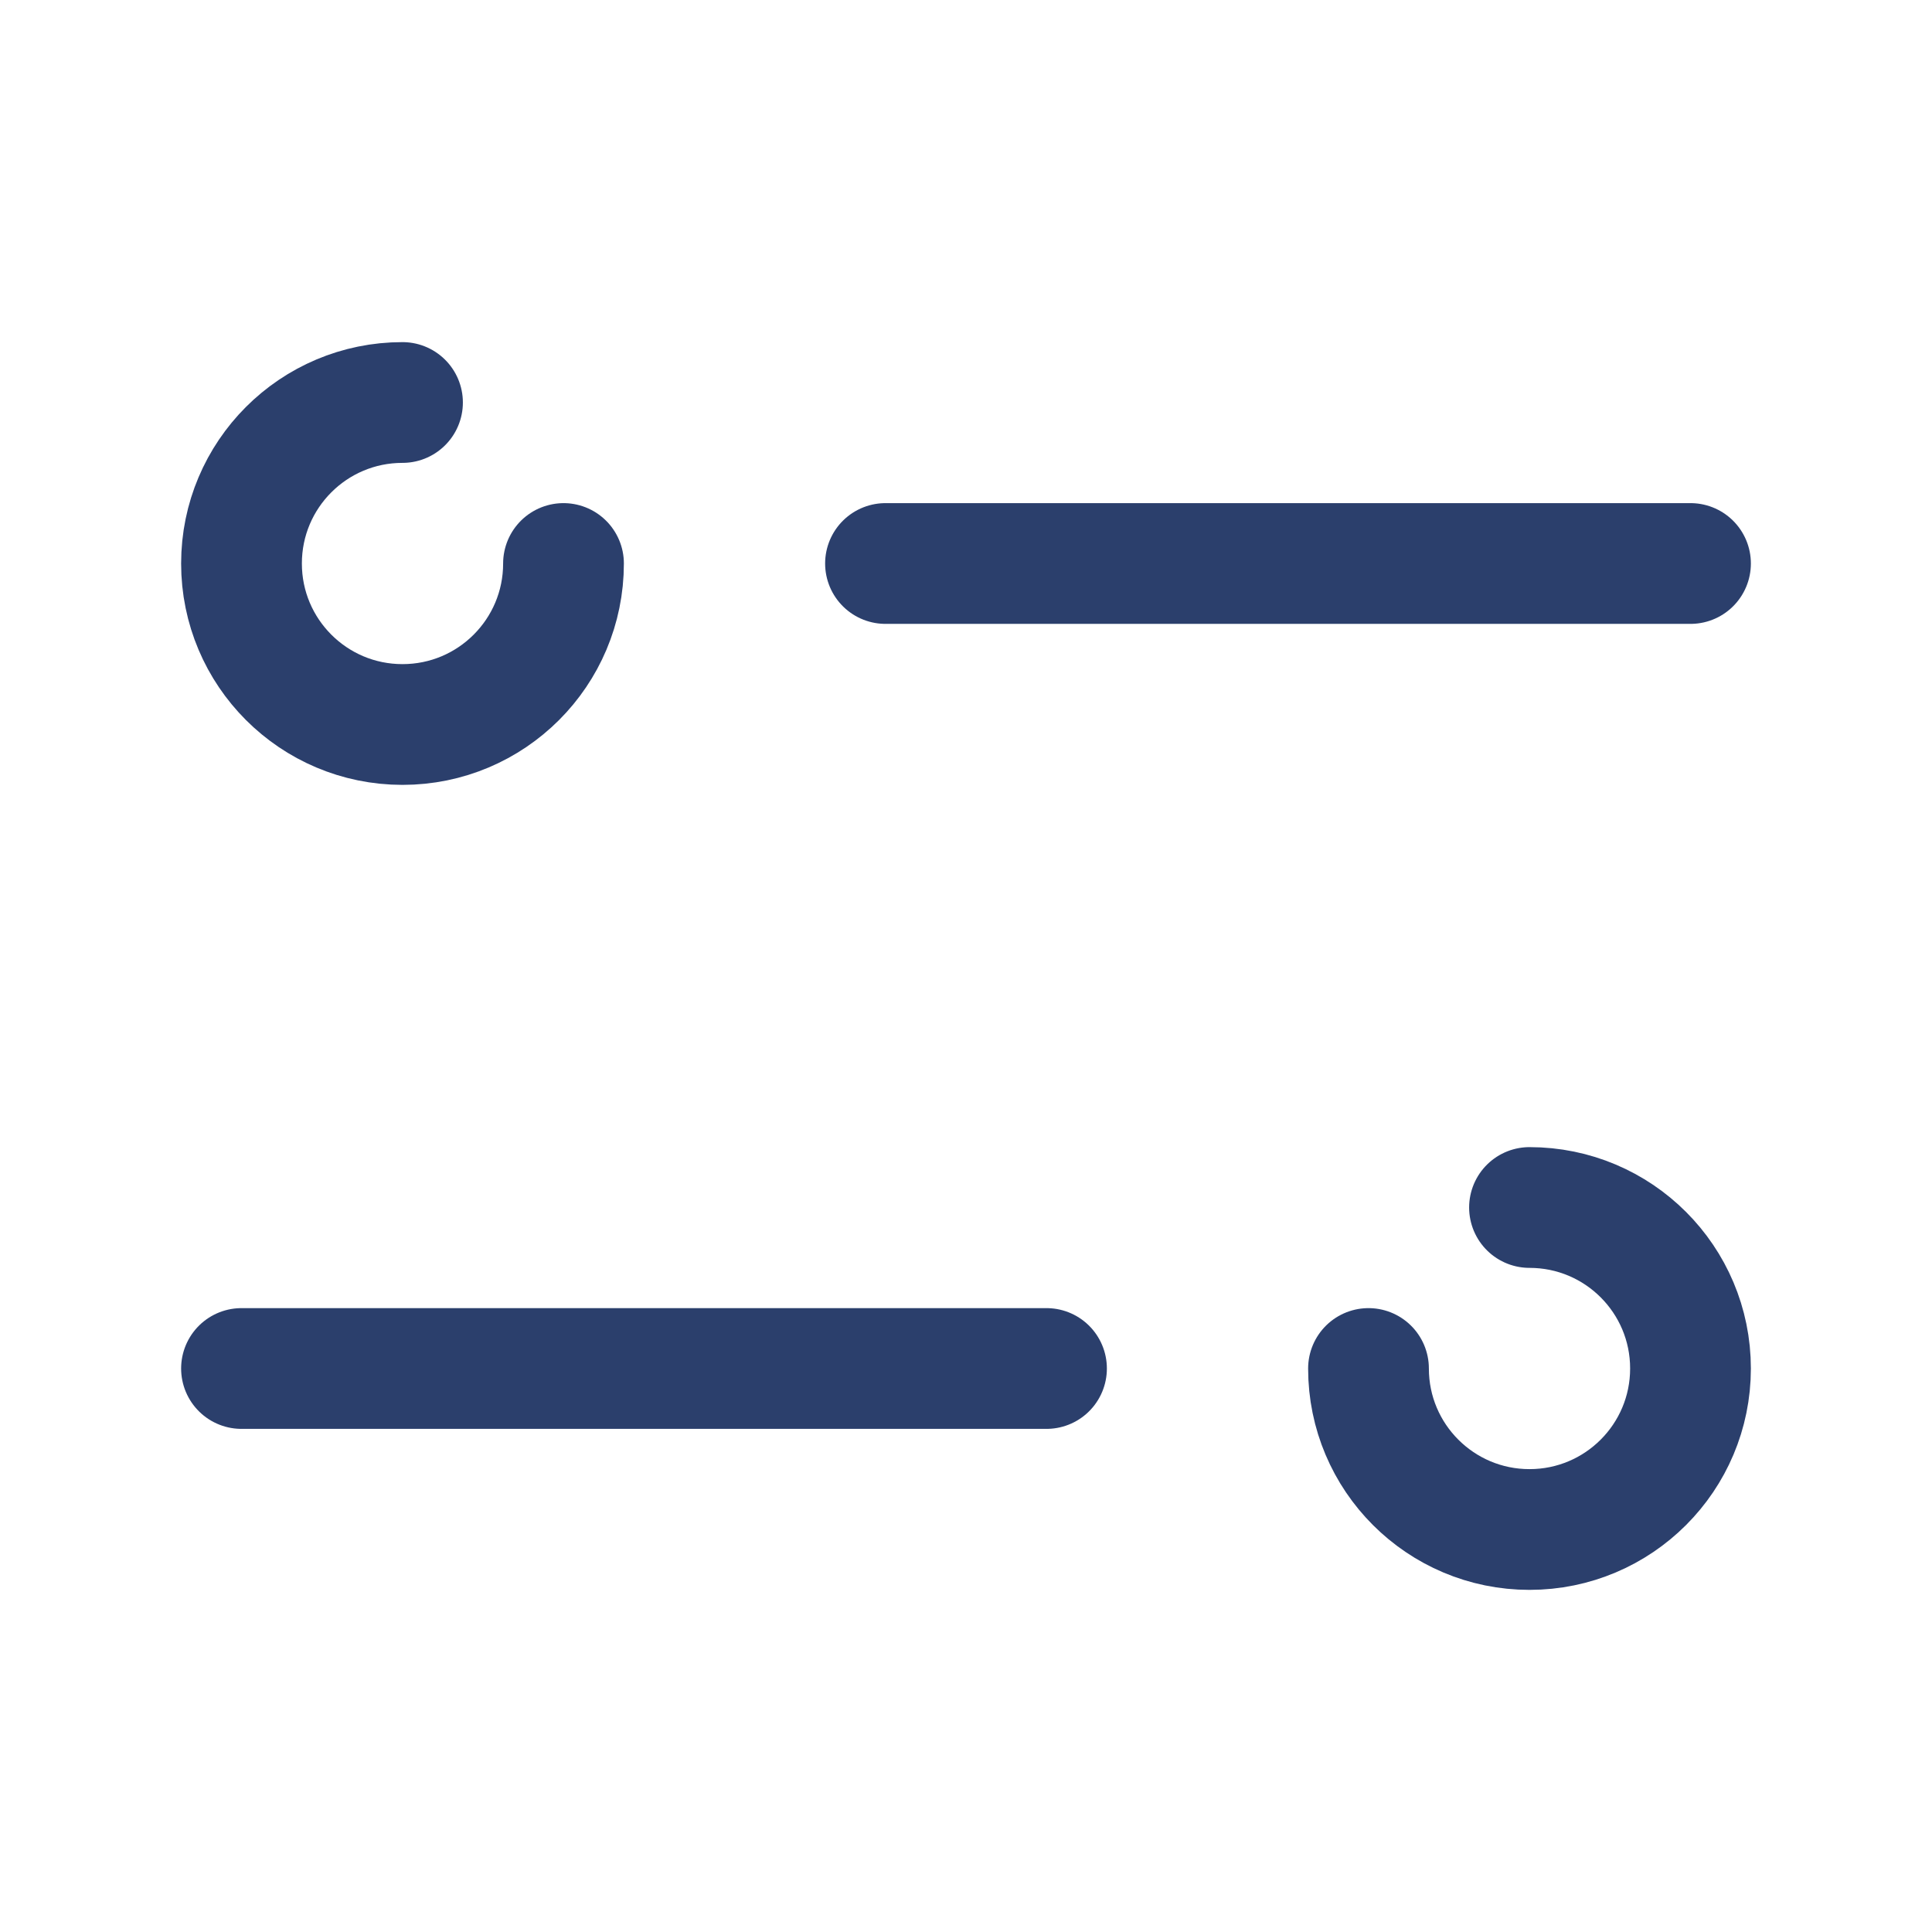
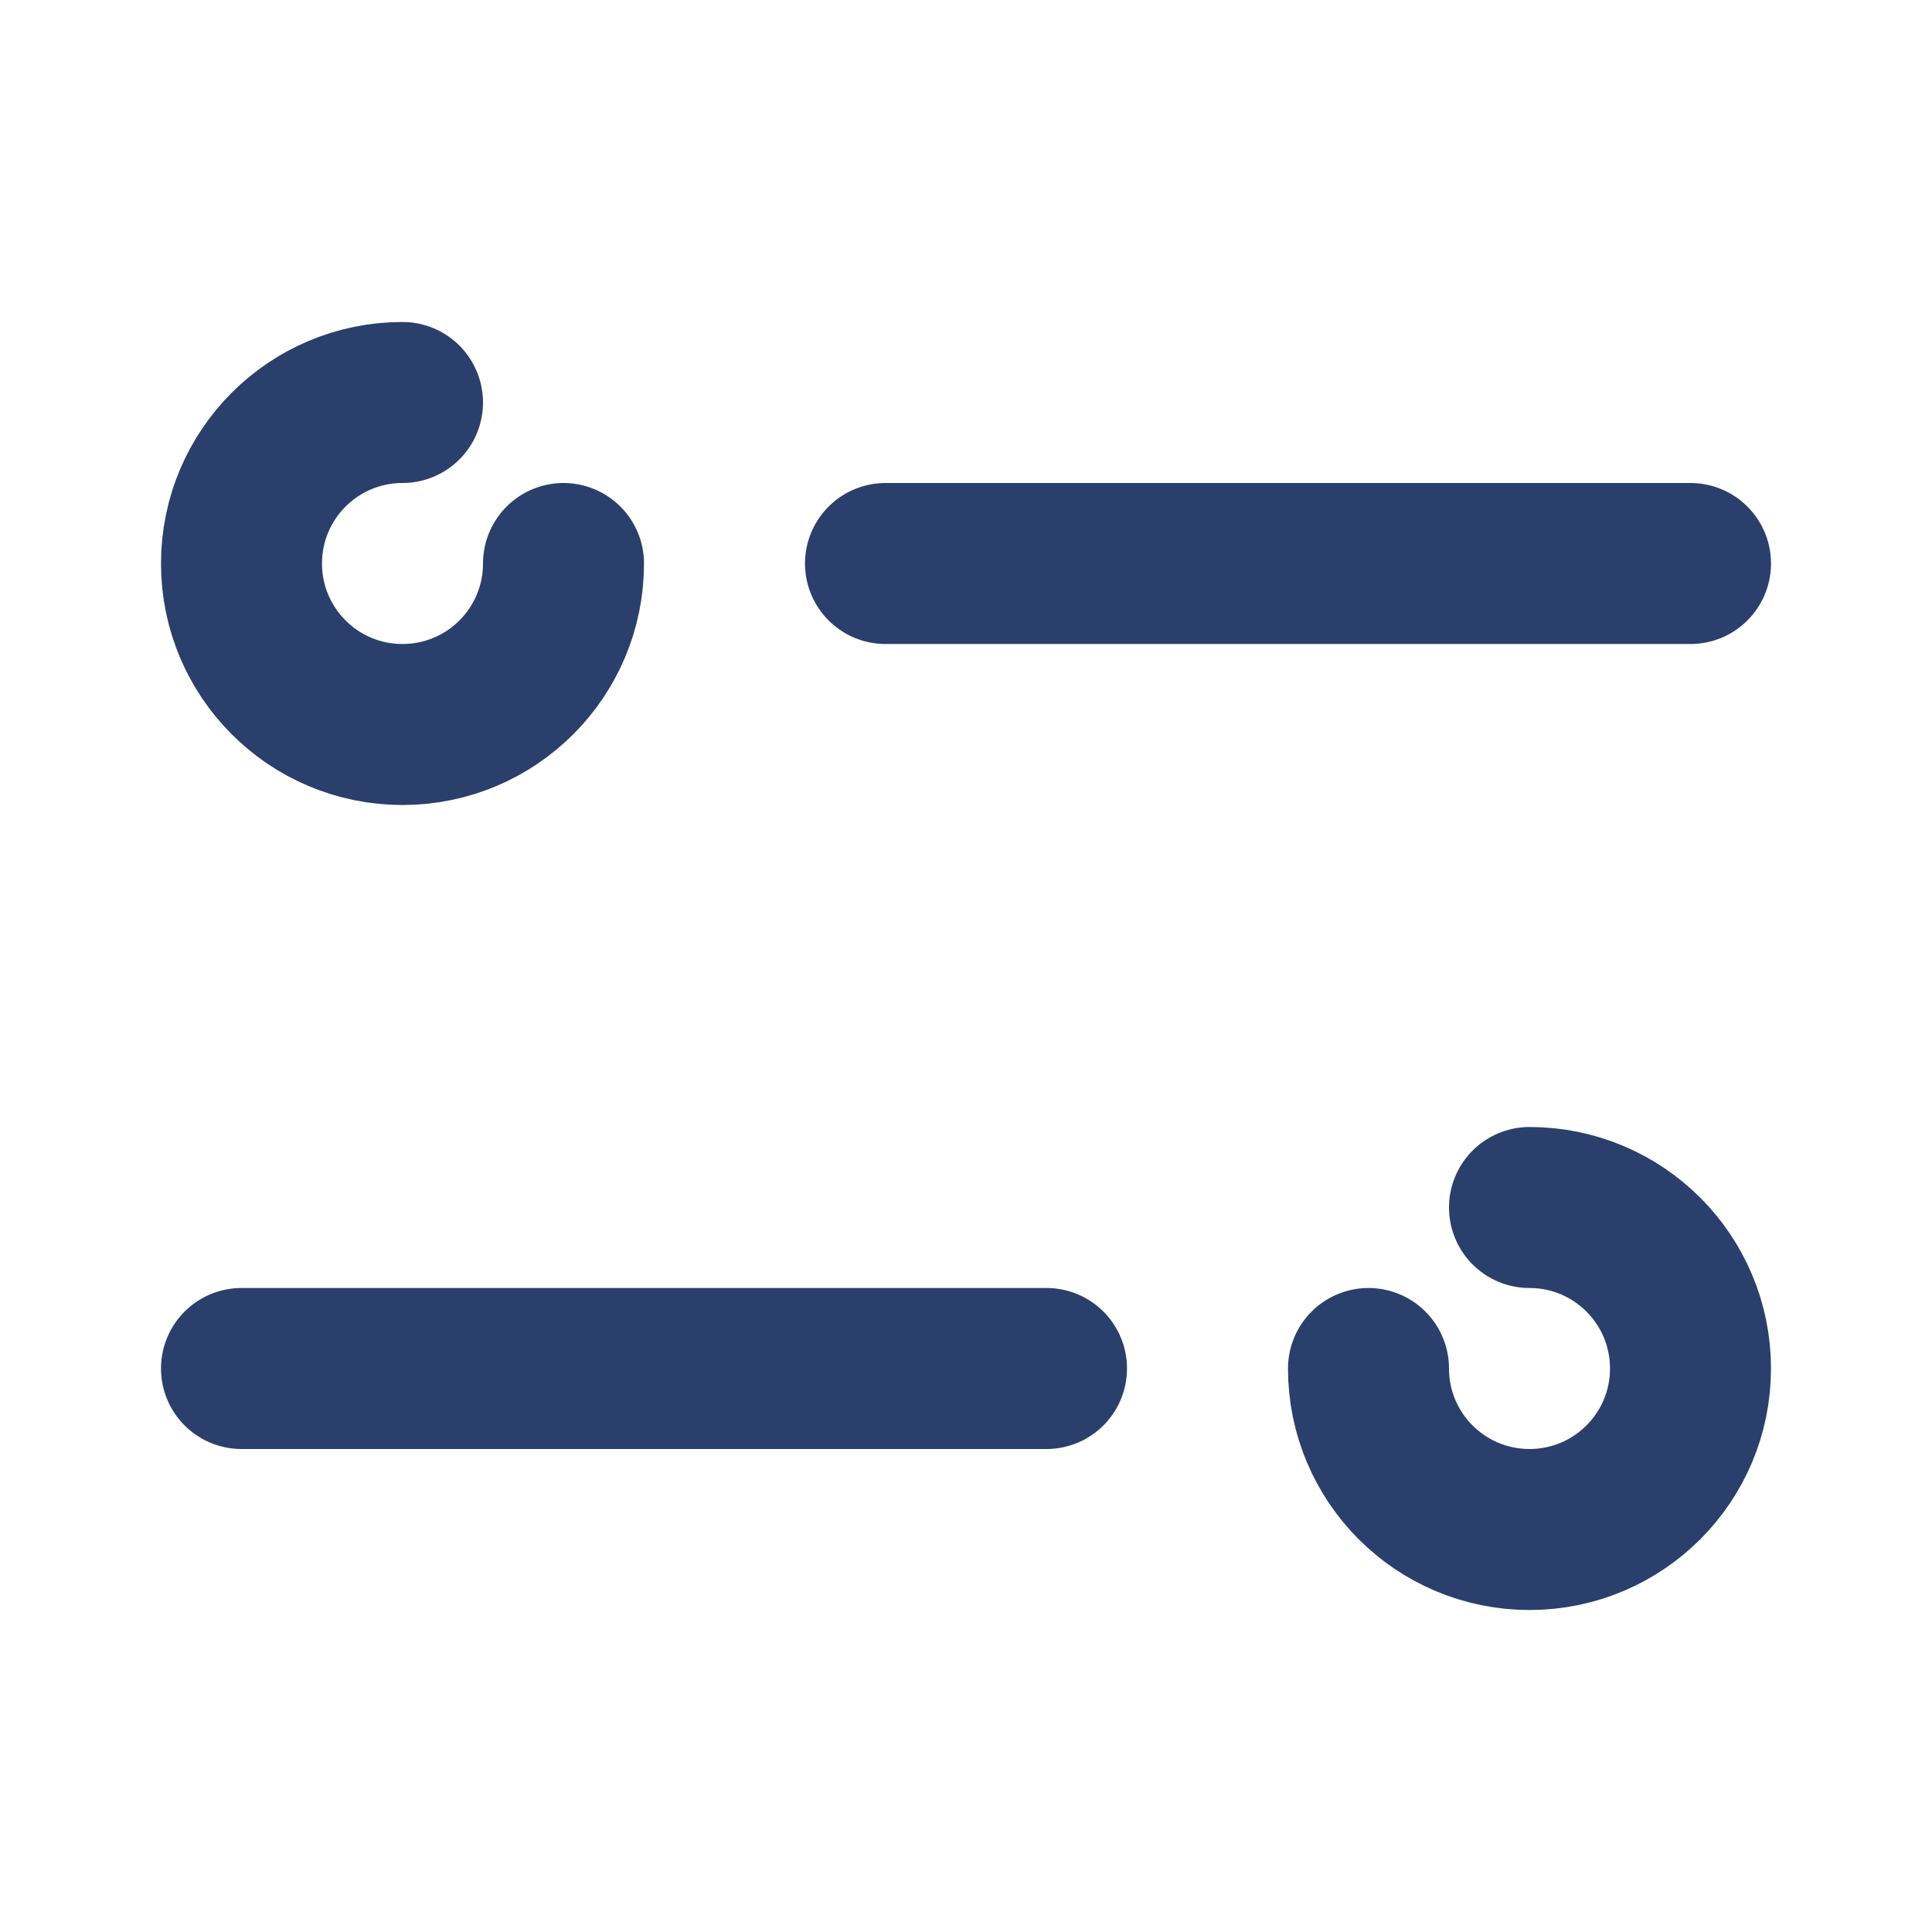
<svg xmlns="http://www.w3.org/2000/svg" width="24" height="24" viewBox="0 0 24 24" fill="none">
-   <path d="M21 7L11 7" stroke="#2B3F6C" stroke-width="1.5" stroke-linecap="round" stroke-linejoin="round" />
-   <path d="M7 7C7 8.105 6.105 9 5 9C3.895 9 3 8.105 3 7C3 5.895 3.895 5 5 5" stroke="#2B3F6C" stroke-width="1.5" stroke-linecap="round" />
-   <path d="M3 17L13 17" stroke="#2B3F6C" stroke-width="1.5" stroke-linecap="round" stroke-linejoin="round" />
-   <path d="M17 17C17 18.105 17.895 19 19 19C20.105 19 21 18.105 21 17C21 15.895 20.105 15 19 15" stroke="#2B3F6C" stroke-width="1.5" stroke-linecap="round" />
+   <path d="M21 7L11 7" stroke="#2B3F6C" stroke-width="2" stroke-linecap="round" stroke-linejoin="round" />
+   <path d="M7 7C7 8.105 6.105 9 5 9C3.895 9 3 8.105 3 7C3 5.895 3.895 5 5 5" stroke="#2B3F6C" stroke-width="2" stroke-linecap="round" />
+   <path d="M3 17L13 17" stroke="#2B3F6C" stroke-width="2" stroke-linecap="round" stroke-linejoin="round" />
+   <path d="M17 17C17 18.105 17.895 19 19 19C20.105 19 21 18.105 21 17C21 15.895 20.105 15 19 15" stroke="#2B3F6C" stroke-width="2" stroke-linecap="round" />
</svg>
